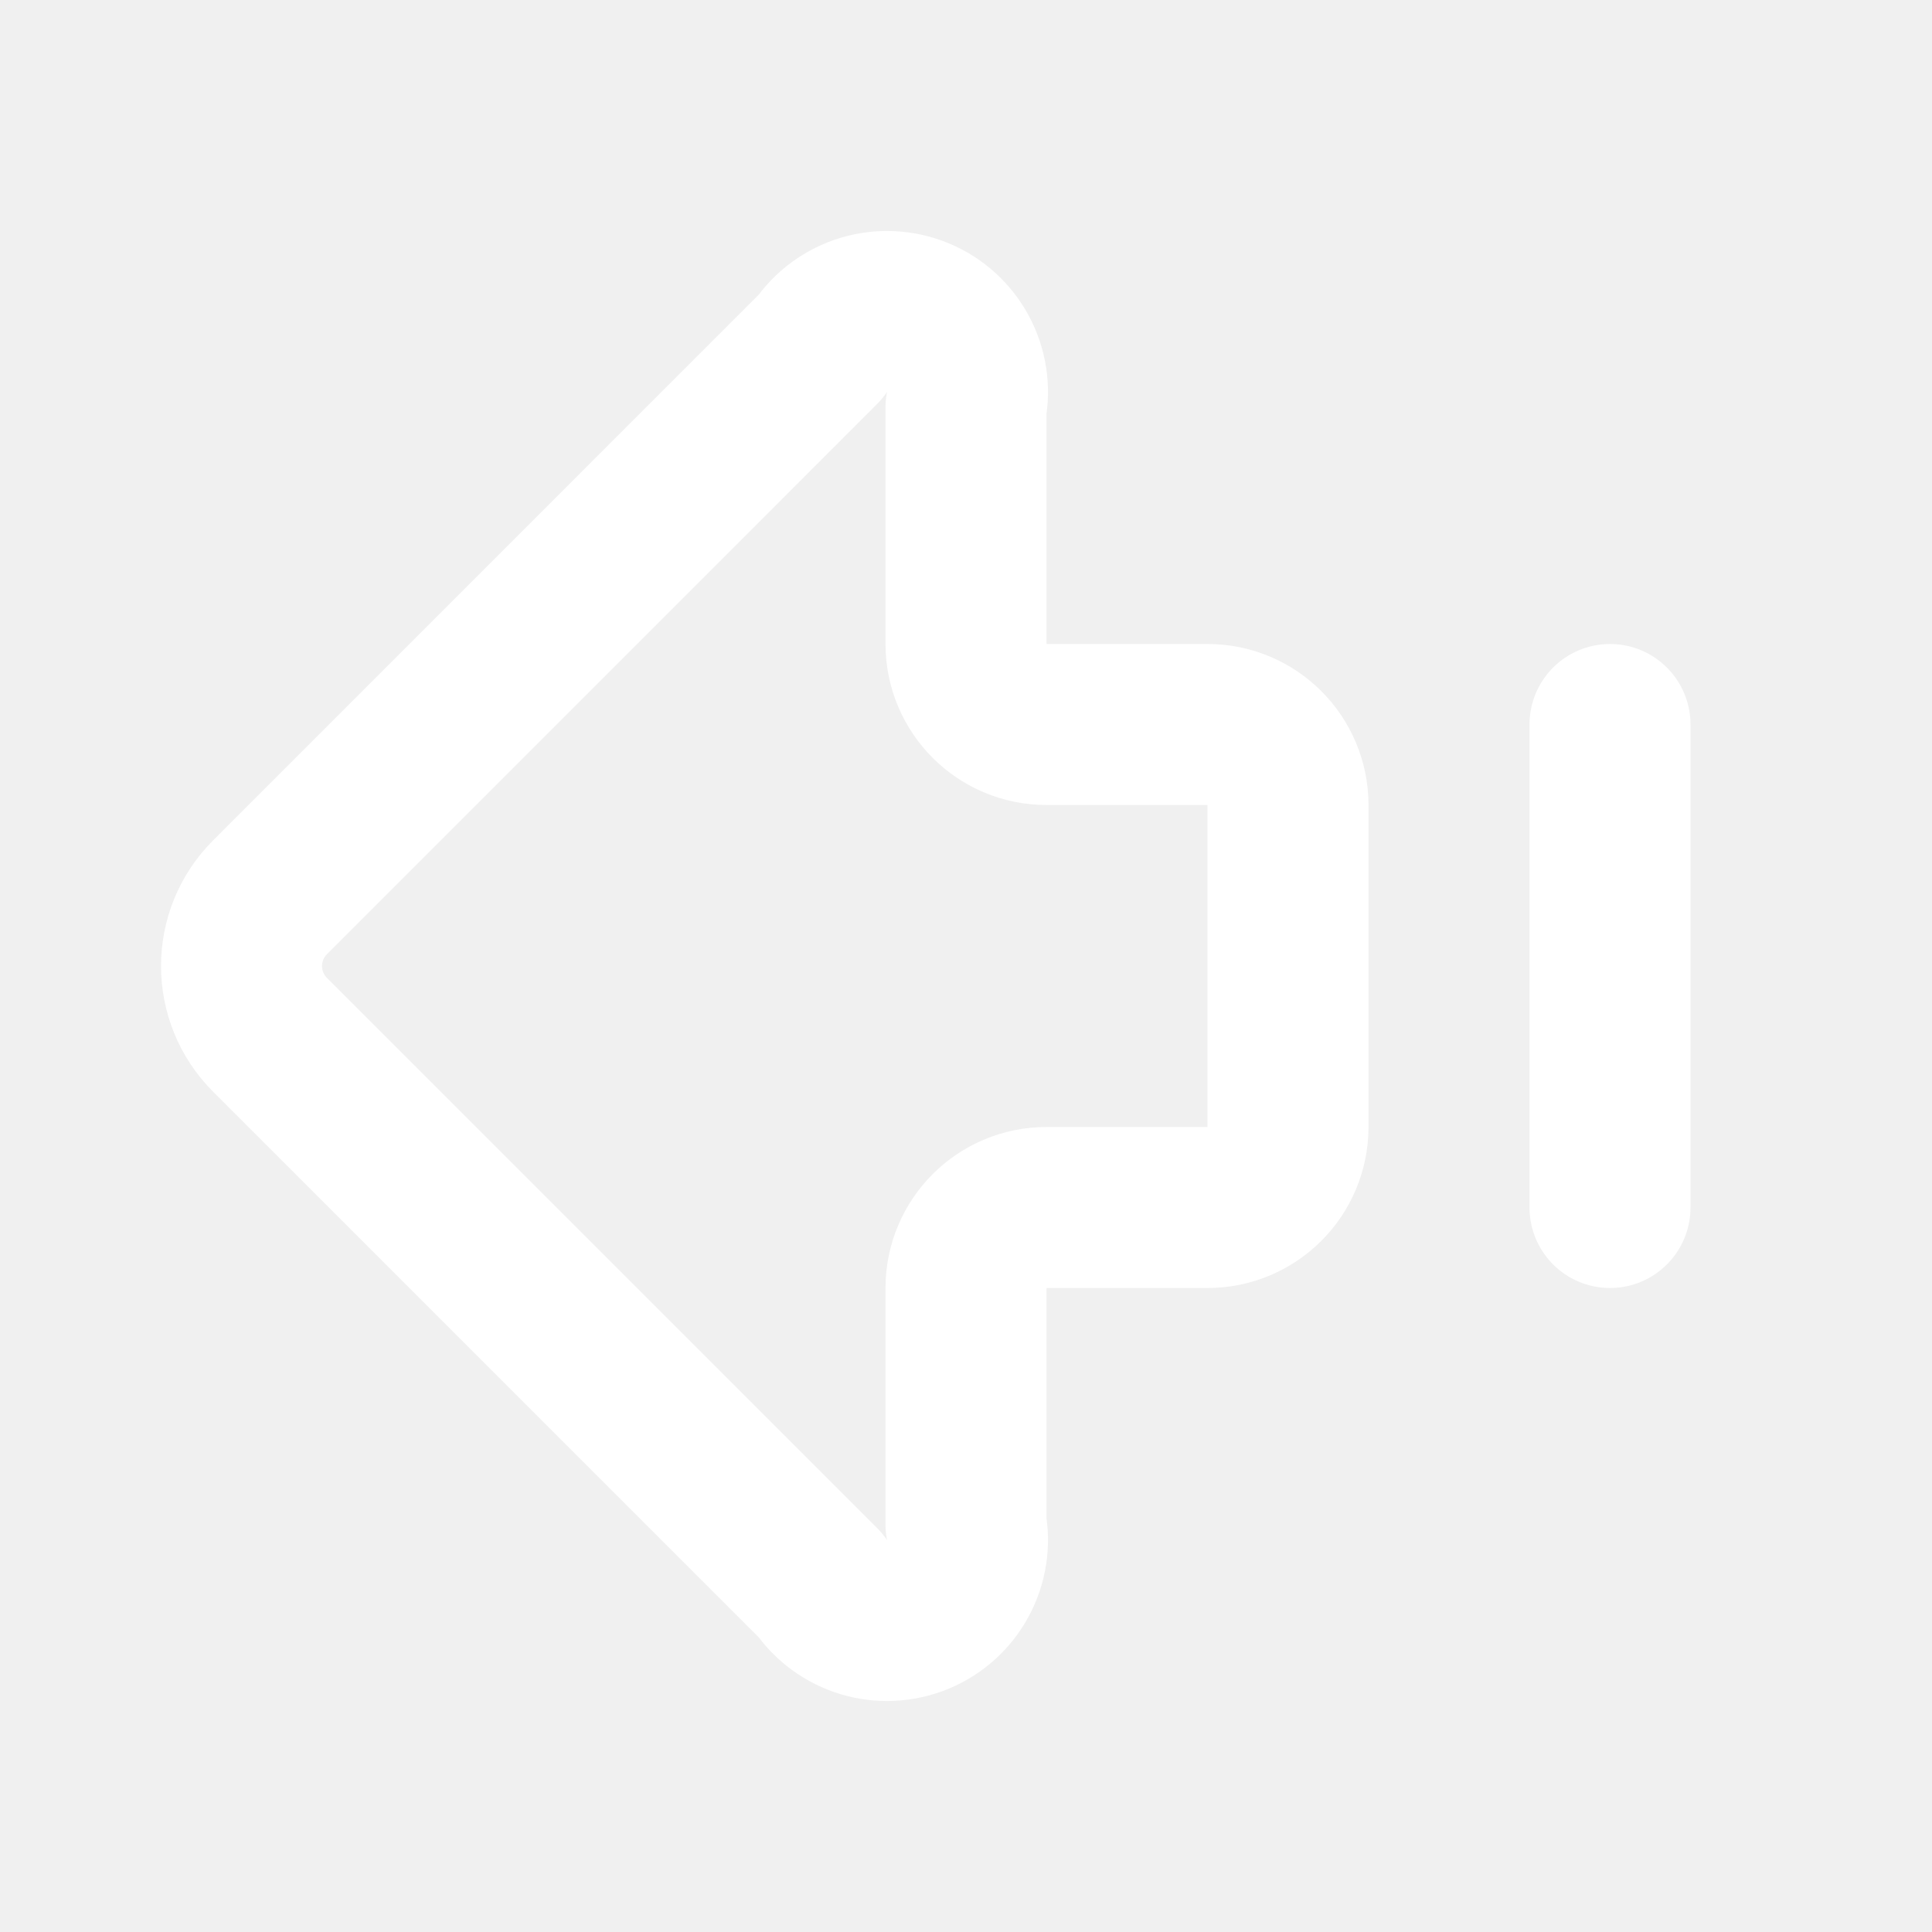
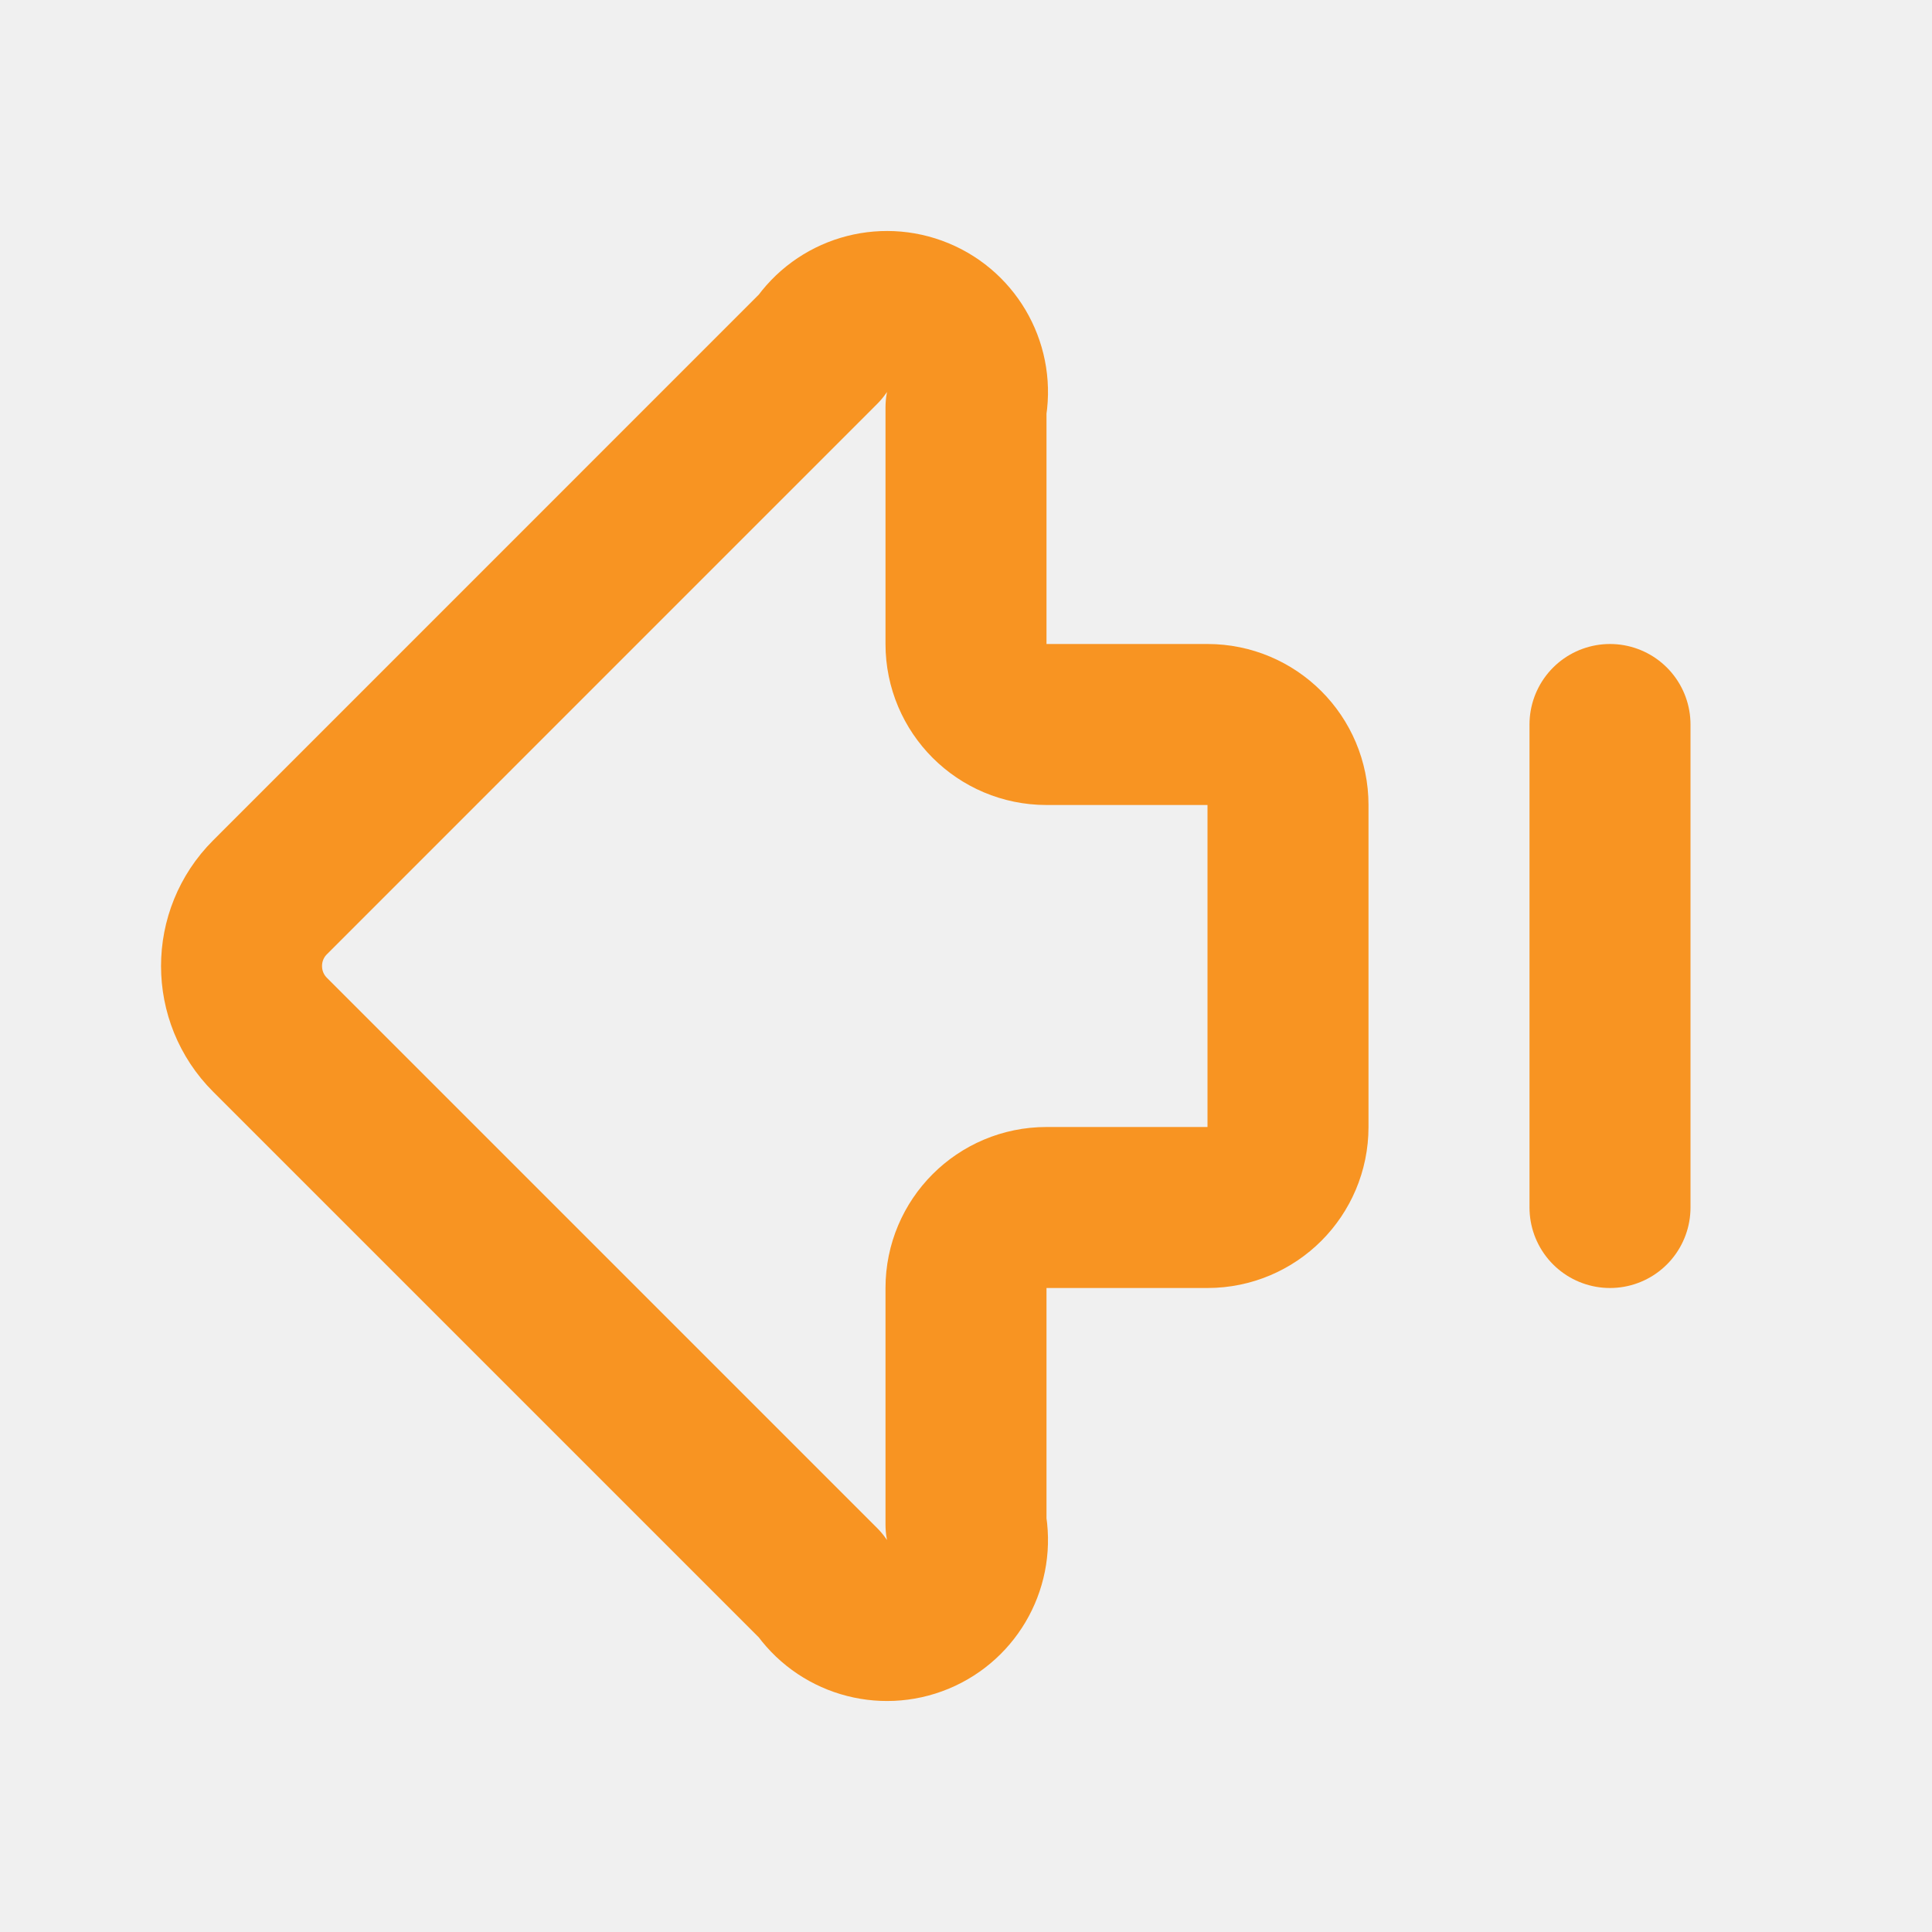
- <svg xmlns="http://www.w3.org/2000/svg" width="24" height="24" viewBox="0 0 24 24" fill="none" stroke="#ffffff" stroke-width="2" stroke-linecap="round" stroke-linejoin="round" class="lucide lucide-arrow-big-left-dash-icon lucide-arrow-big-left-dash">
+ <svg xmlns="http://www.w3.org/2000/svg" width="24" height="24" viewBox="0 0 24 24" fill="none" stroke="#f89422" stroke-width="2" stroke-linecap="round" stroke-linejoin="round" class="lucide lucide-arrow-big-left-dash-icon lucide-arrow-big-left-dash">
  <path d="M13 9a1 1 0 0 1-1-1V5.061a1 1 0 0 0-1.811-.75l-6.835 6.836a1.207 1.207 0 0 0 0 1.707l6.835 6.835a1 1 0 0 0 1.811-.75V16a1 1 0 0 1 1-1h2a1 1 0 0 0 1-1v-4a1 1 0 0 0-1-1z" />
  <path d="M20 9v6" />
</svg>
